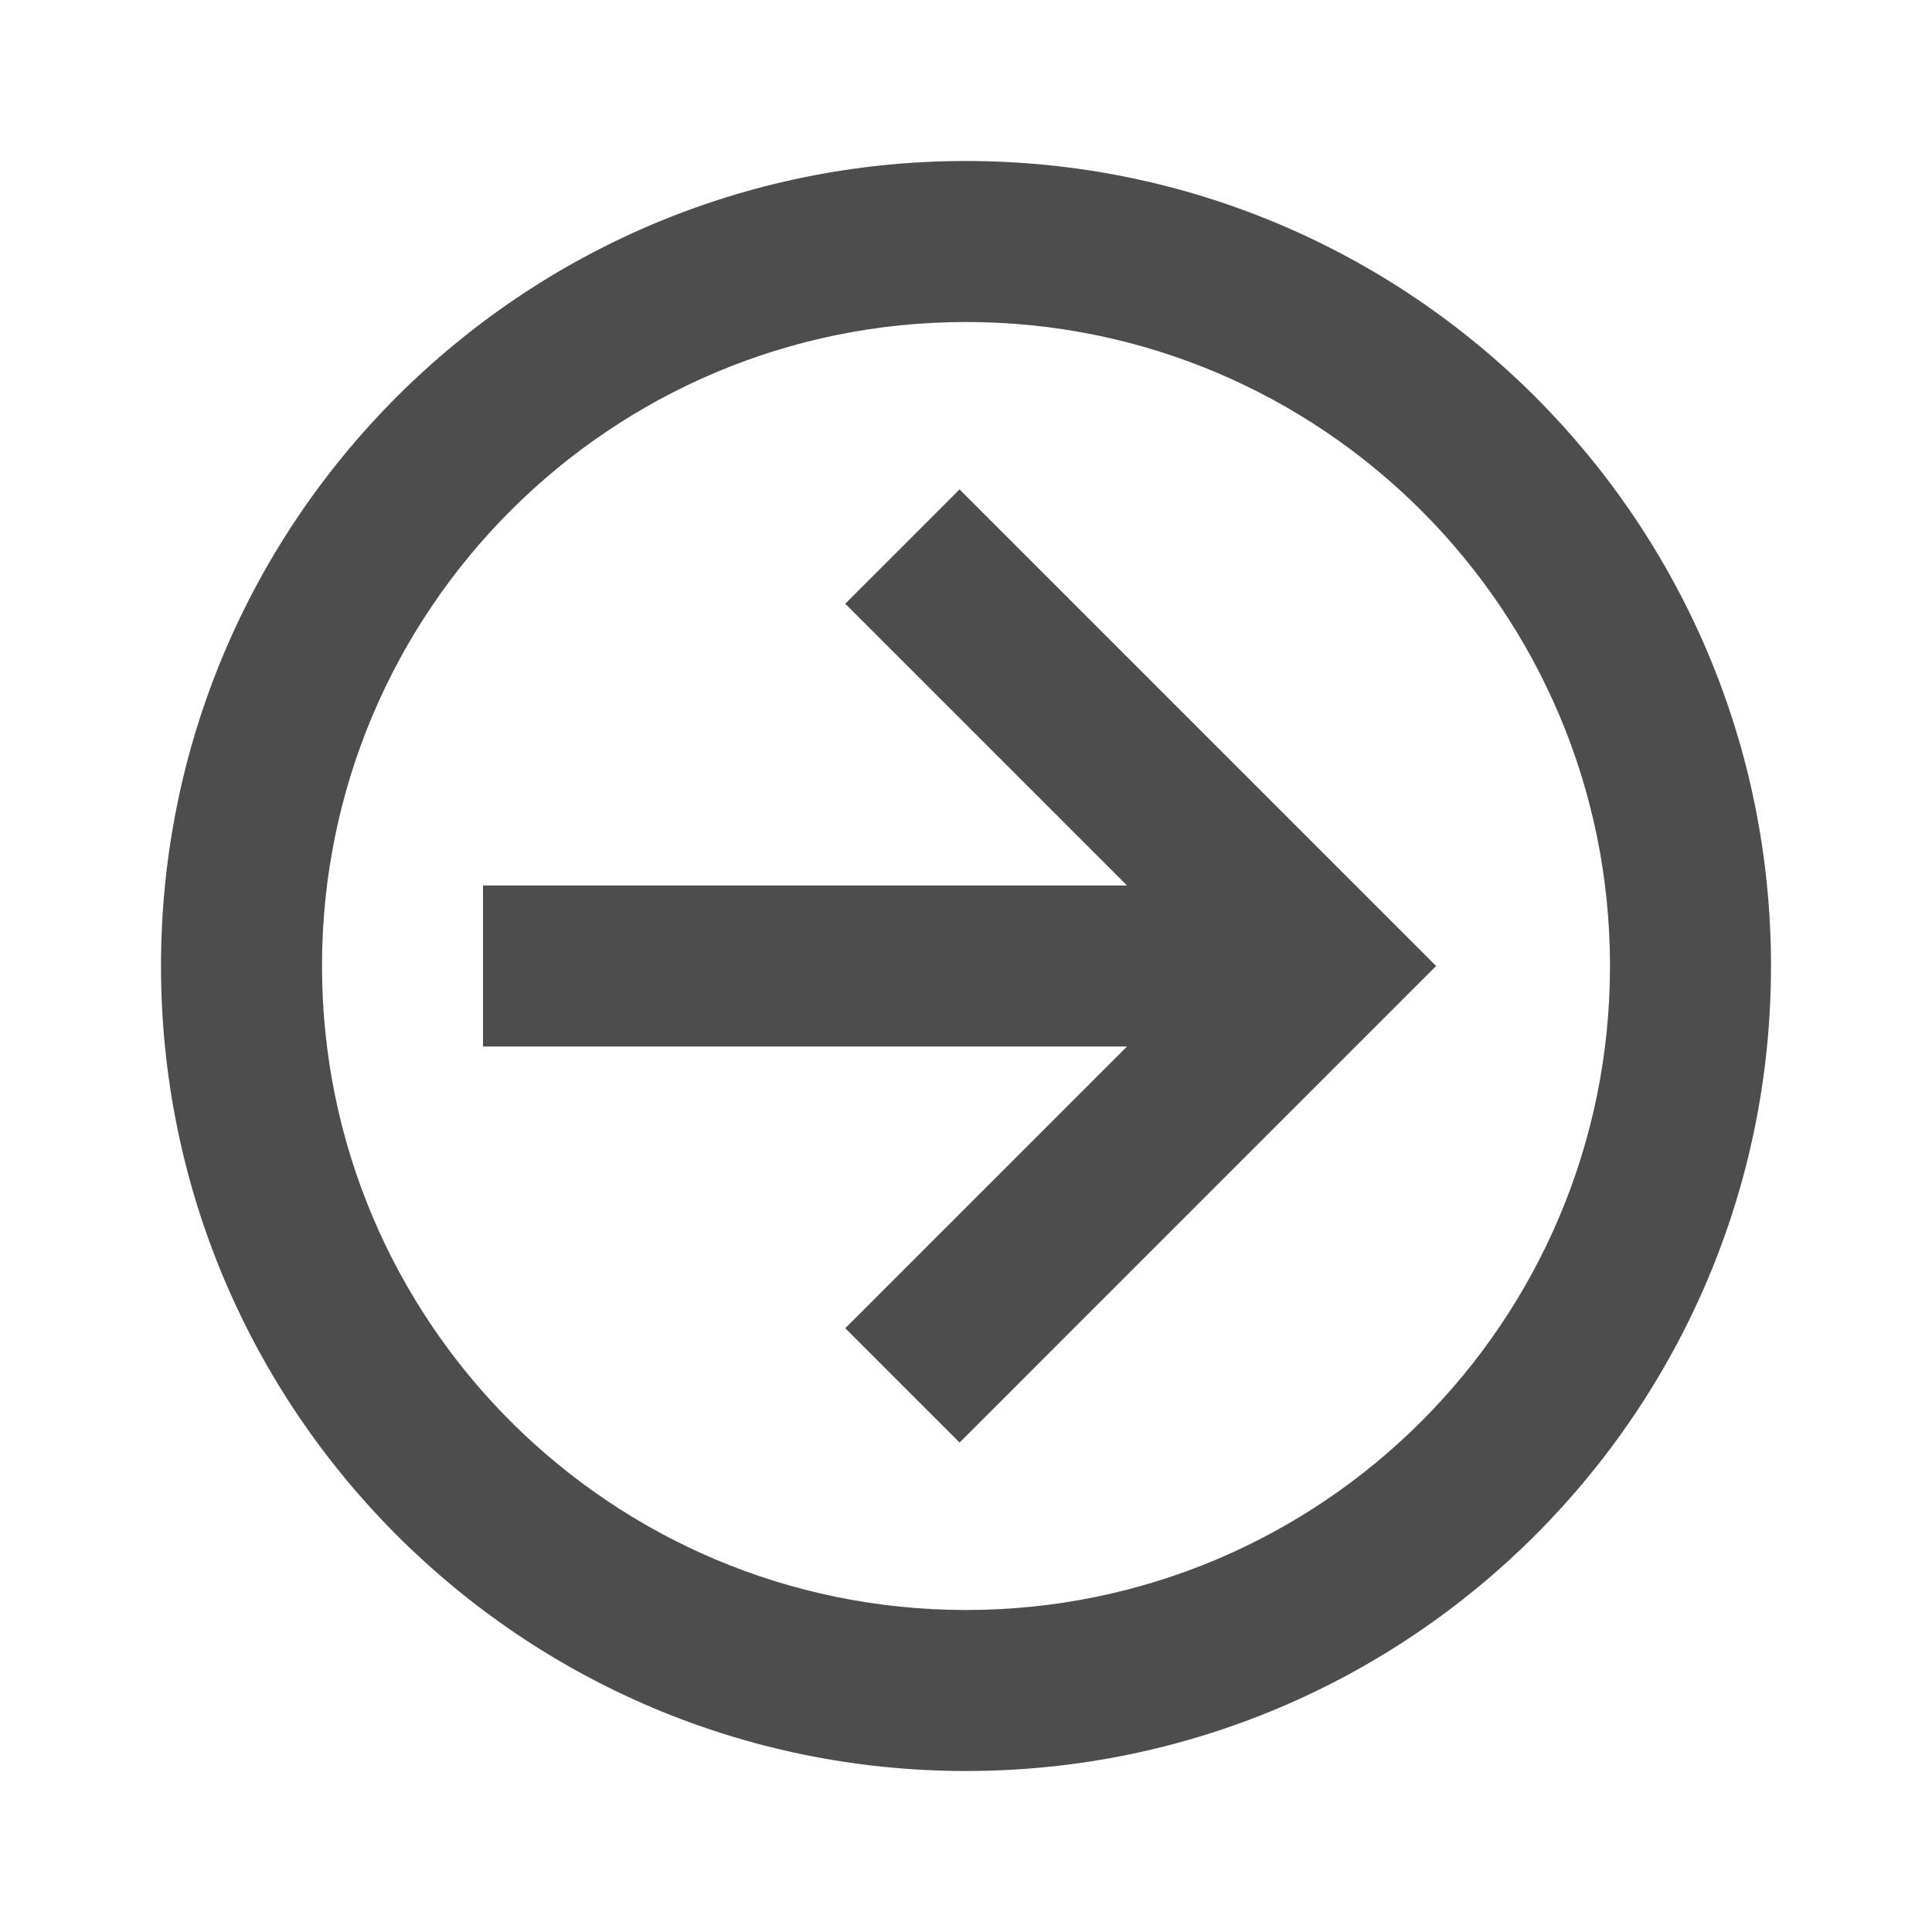
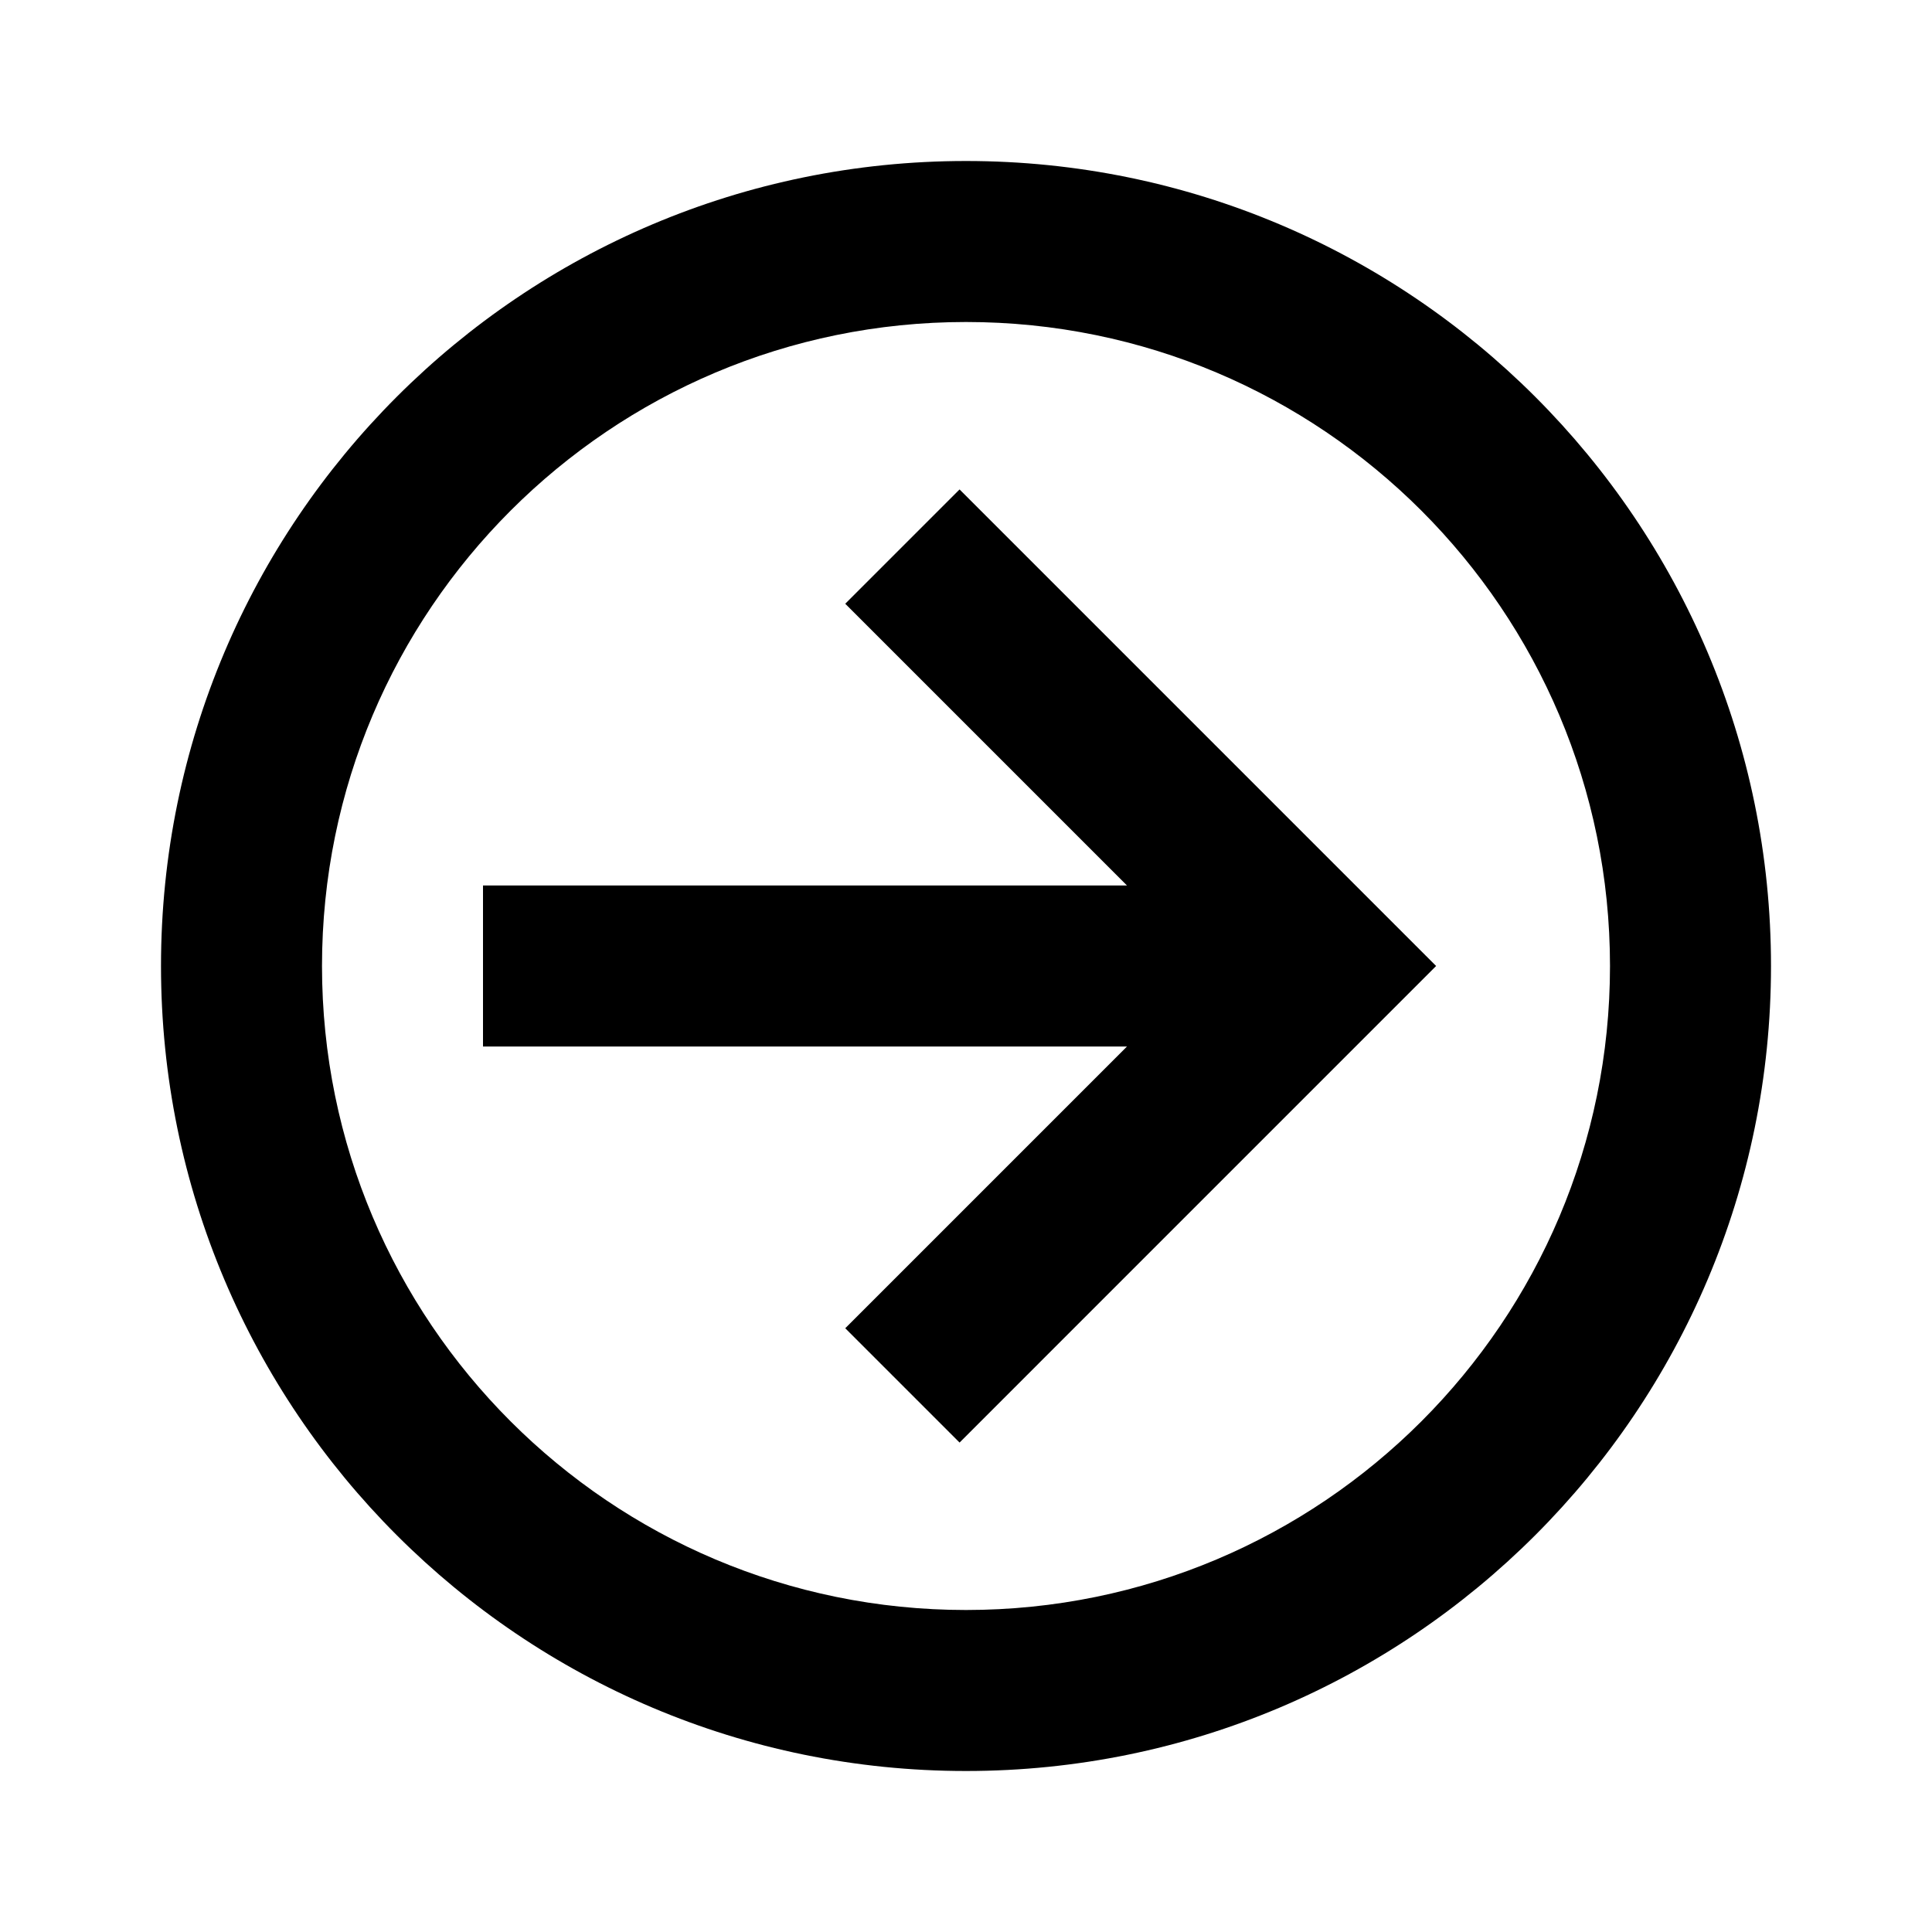
- <svg xmlns="http://www.w3.org/2000/svg" version="1.1" width="24" height="24" viewBox="0 0 24 24" id="svg4">
-   <defs id="defs8" />
-   <path d="M6,13V11H14L10.5,7.5L11.92,6.08L17.84,12L11.92,17.92L10.5,16.5L14,13H6M22,12A10,10 0 0,1 12,22A10,10 0 0,1 2,12A10,10 0 0,1 12,2A10,10 0 0,1 22,12M20,12A8,8 0 0,0 12,4A8,8 0 0,0 4,12A8,8 0 0,0 12,20A8,8 0 0,0 20,12Z" id="path2" style="fill:#4d4d4d" />
+ <svg xmlns="http://www.w3.org/2000/svg" viewBox="0 0 24 24">
+   <path d="M6,13V11H14L10.5,7.5L11.92,6.08L17.84,12L11.92,17.92L10.5,16.5L14,13H6M22,12A10,10 0 0,1 12,22A10,10 0 0,1 2,12A10,10 0 0,1 12,2A10,10 0 0,1 22,12M20,12A8,8 0 0,0 12,4A8,8 0 0,0 4,12A8,8 0 0,0 12,20A8,8 0 0,0 20,12Z" />
</svg>
